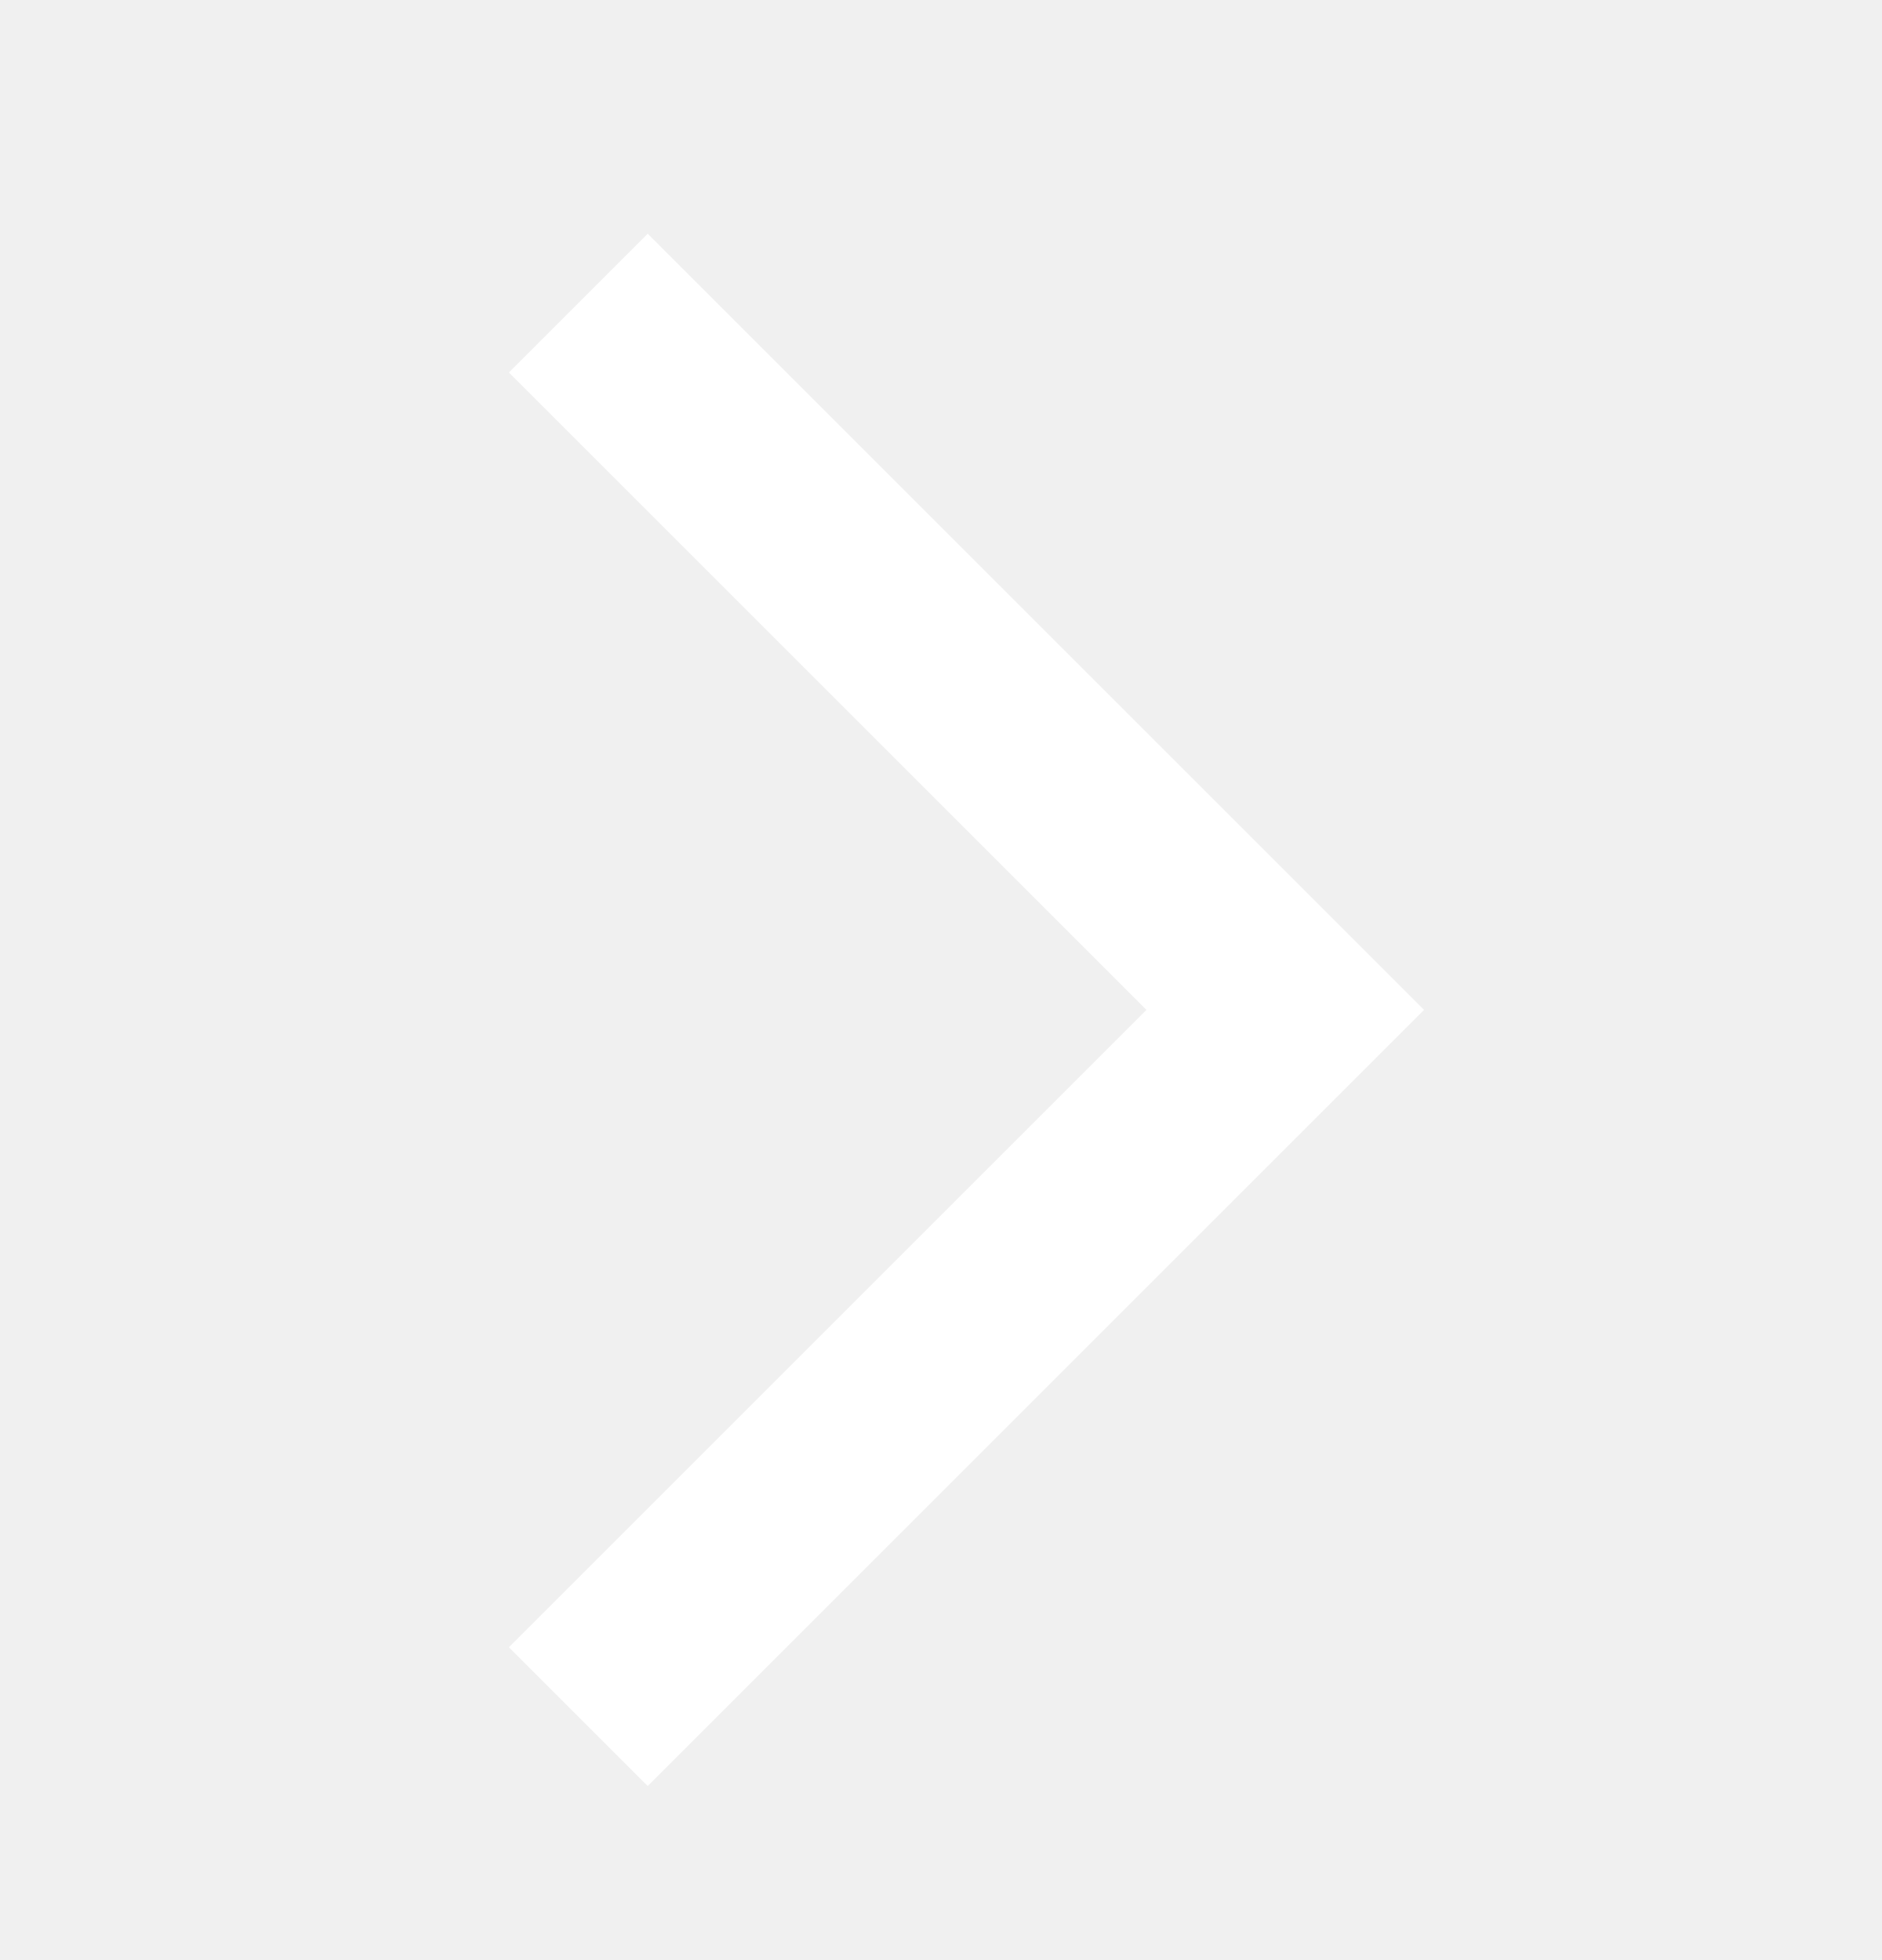
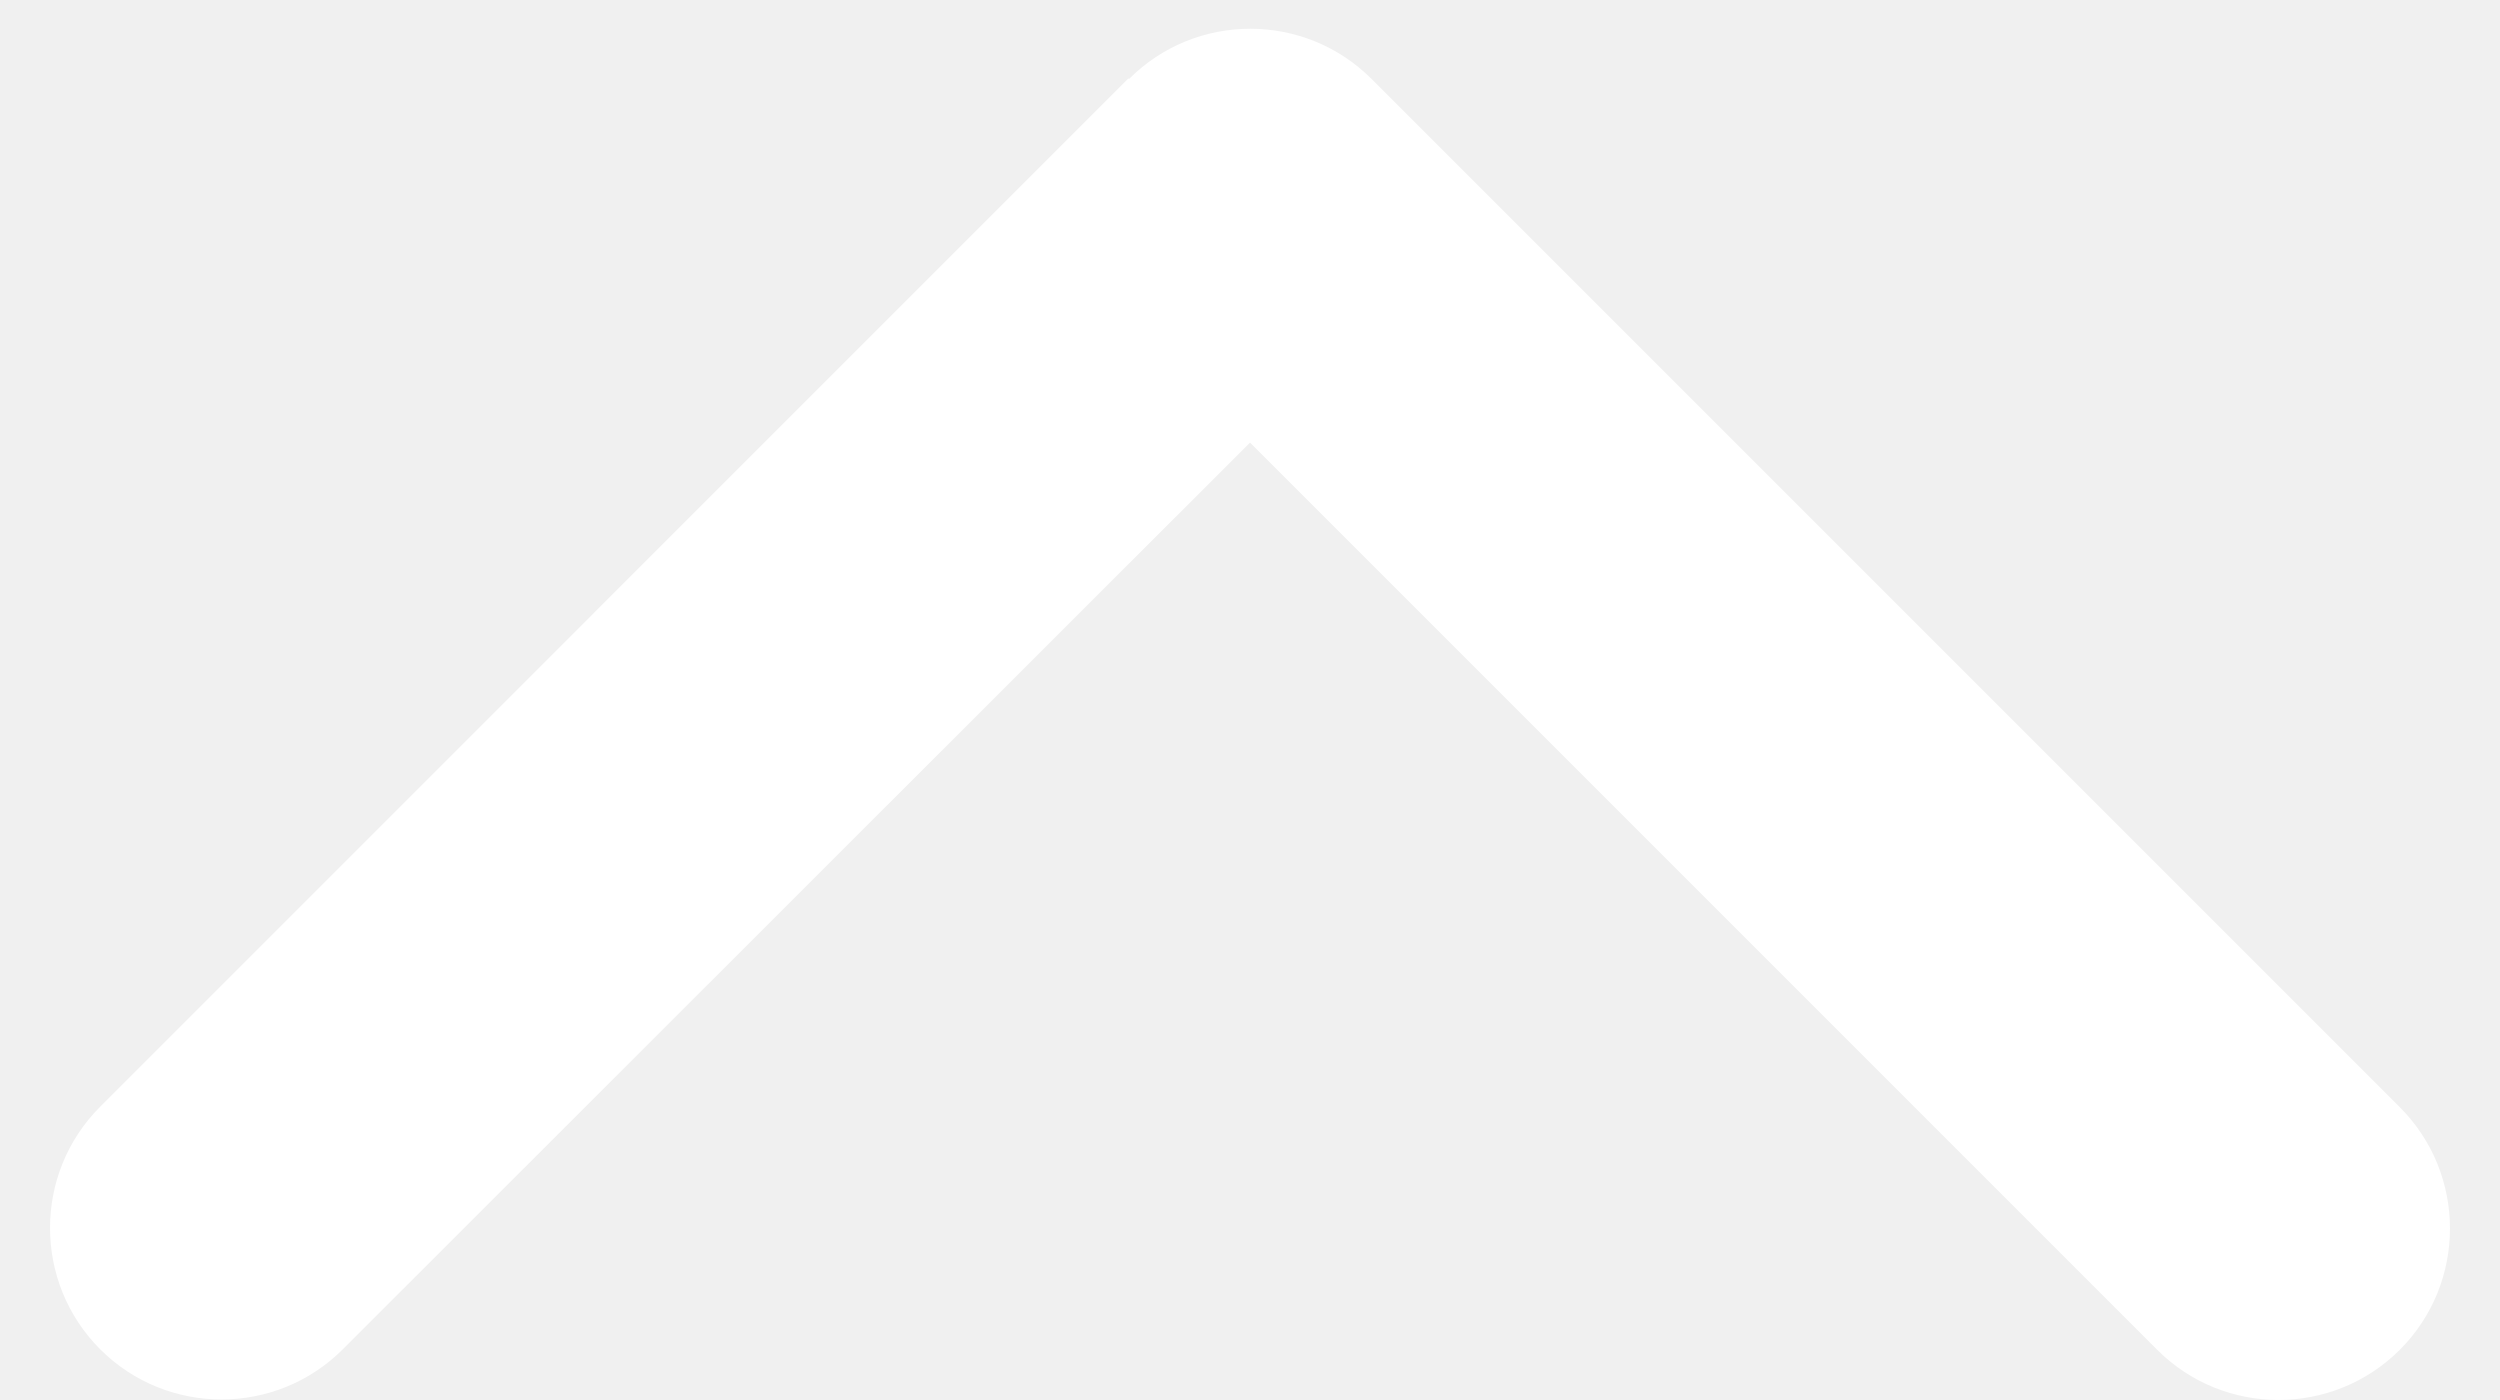
- <svg xmlns="http://www.w3.org/2000/svg" width="24" height="25" viewBox="0 0 24 25" fill="none">
-   <g clip-path="url(#clip0_260019_254)">
-     <path d="M6.49 21.011L8.26 22.781L18.16 12.881L8.26 2.981L6.49 4.751L14.62 12.881L6.49 21.011Z" fill="white" />
-   </g>
-   <defs>
-     <clipPath id="clip0_260019_254">
-       <rect width="24" height="24" fill="white" transform="translate(0 0.880615)" />
-     </clipPath>
-   </defs>
+ <svg xmlns="http://www.w3.org/2000/svg" width="25" height="14" viewBox="0 0 25 14" fill="none">
+   <path d="M11.29 0.79C11.959 0.12 13.046 0.12 13.716 0.79L23.998 11.072C24.667 11.741 24.667 12.829 23.998 13.498C23.328 14.167 22.241 14.167 21.572 13.498L12.5 4.426L3.428 13.493C2.759 14.162 1.671 14.162 1.002 13.493C0.333 12.823 0.333 11.736 1.002 11.067L11.284 0.784L11.29 0.79Z" fill="white" />
</svg>
